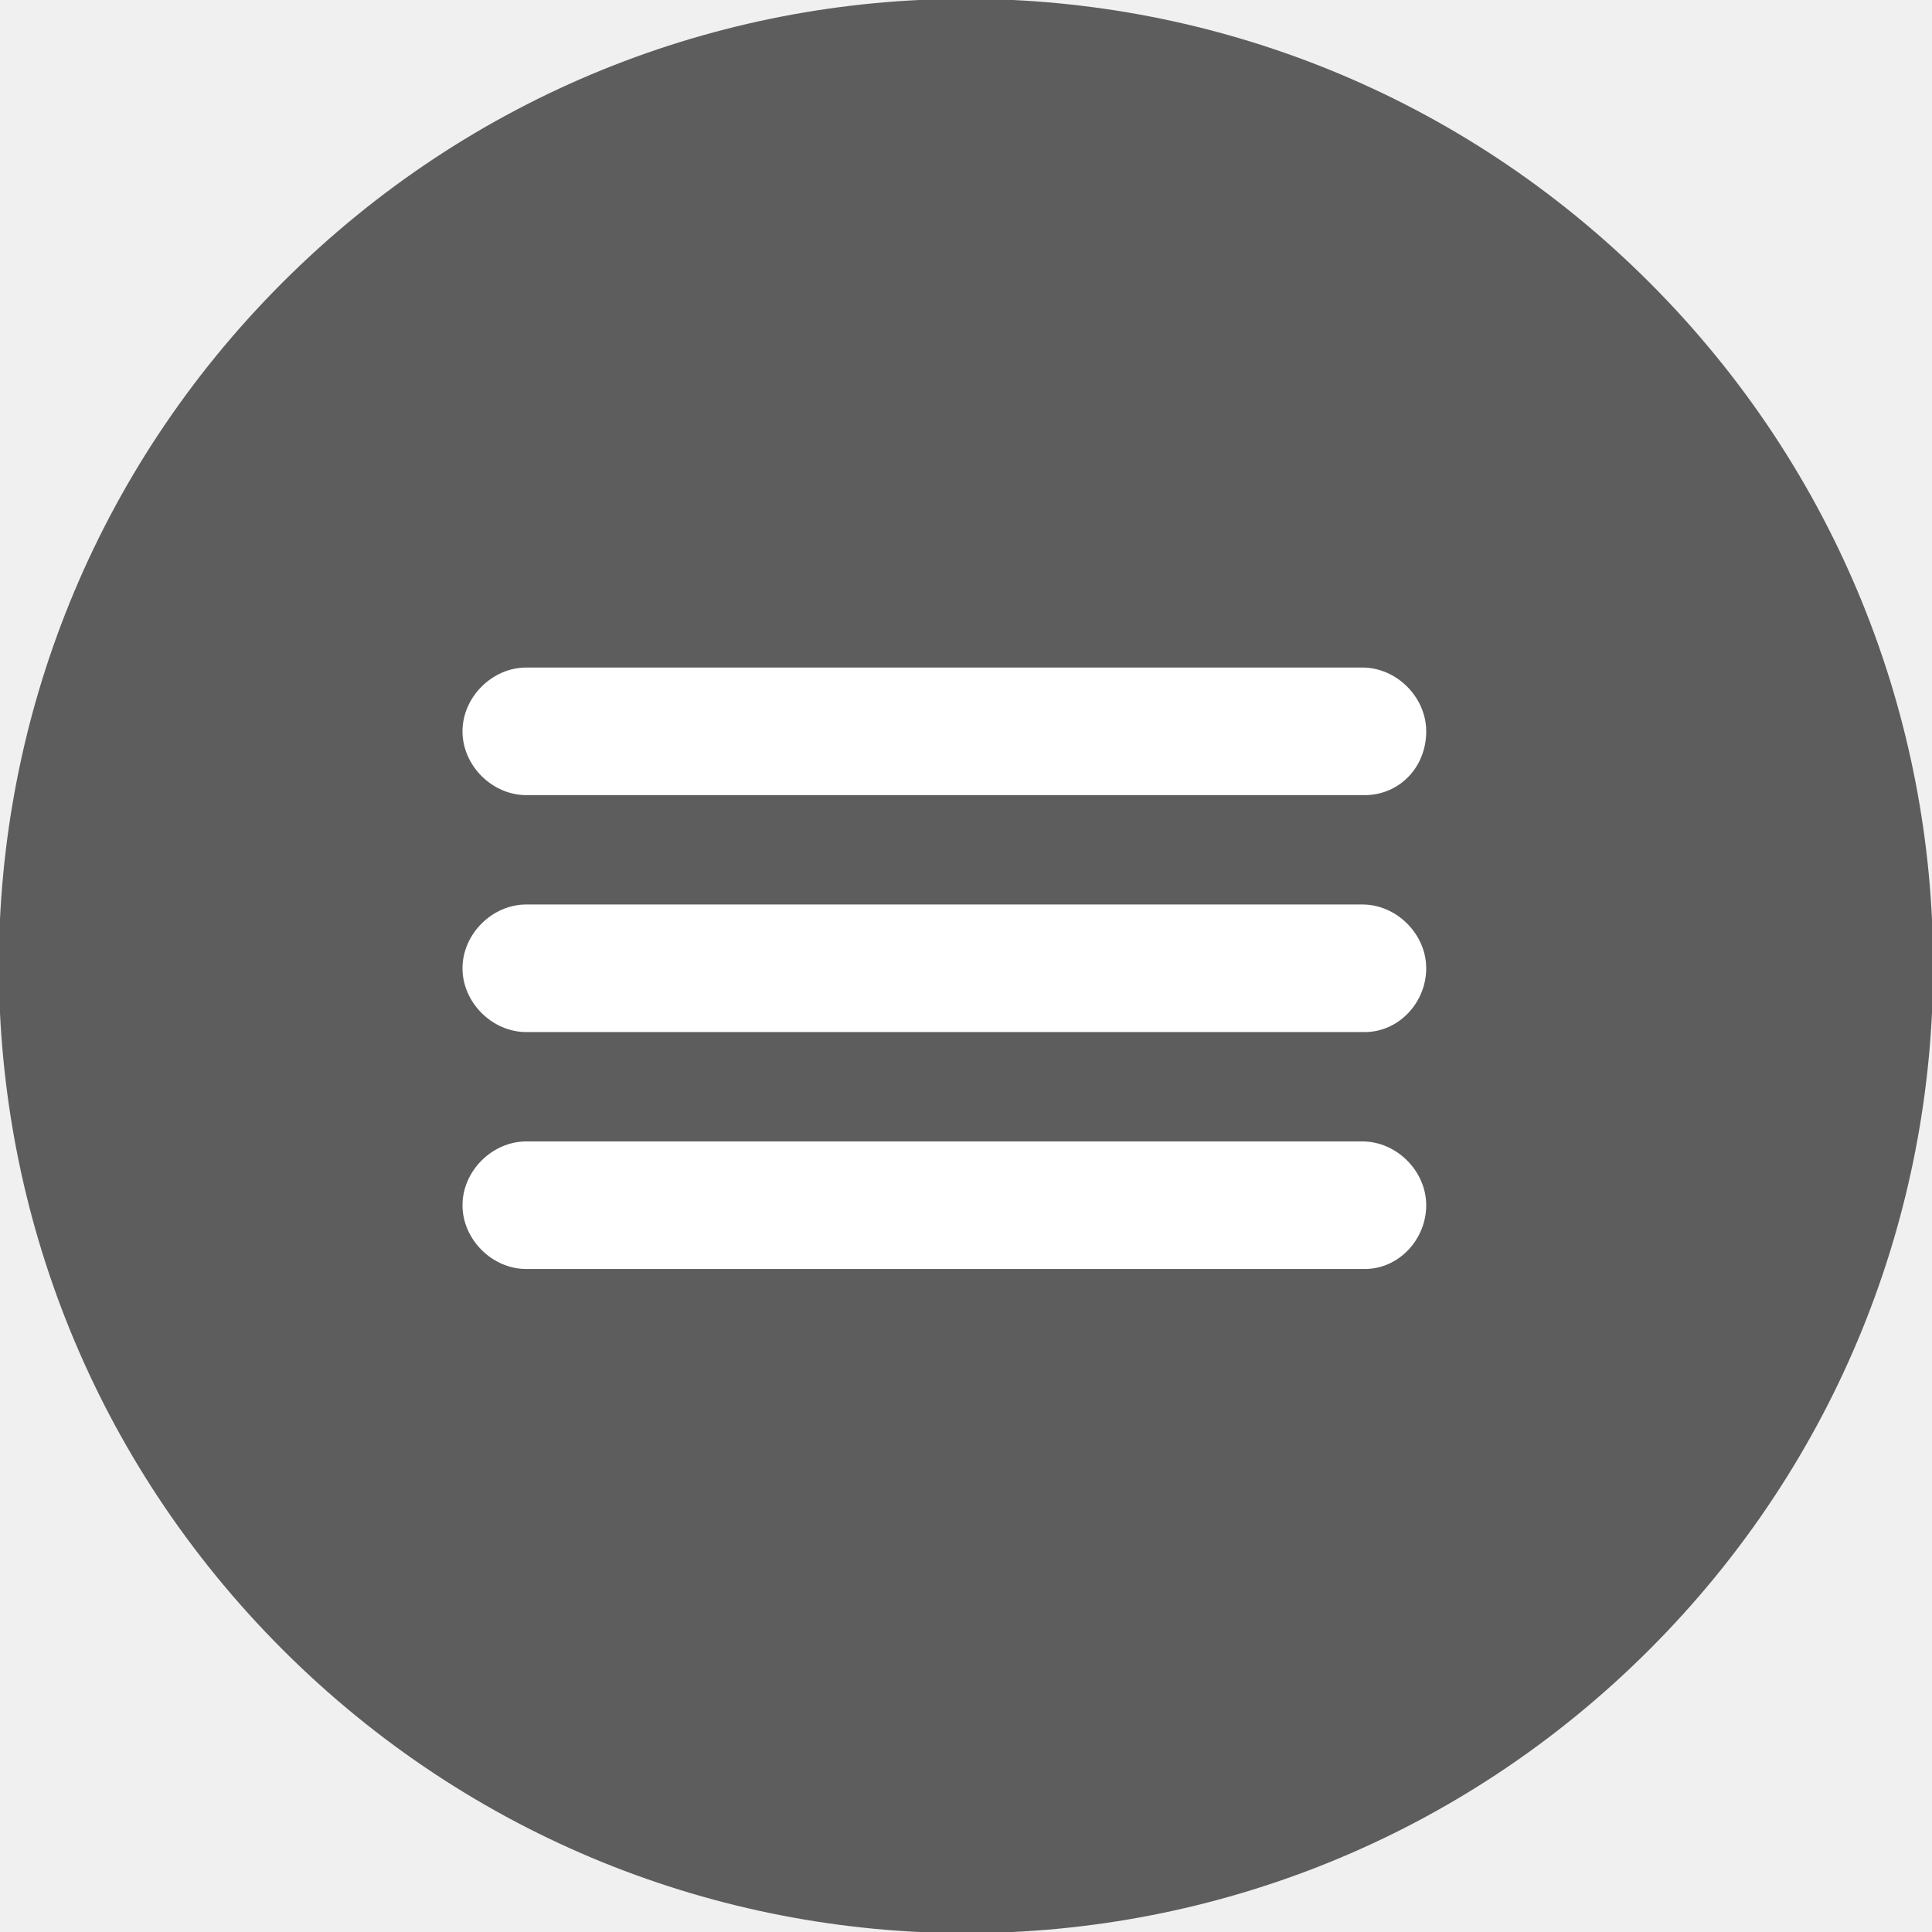
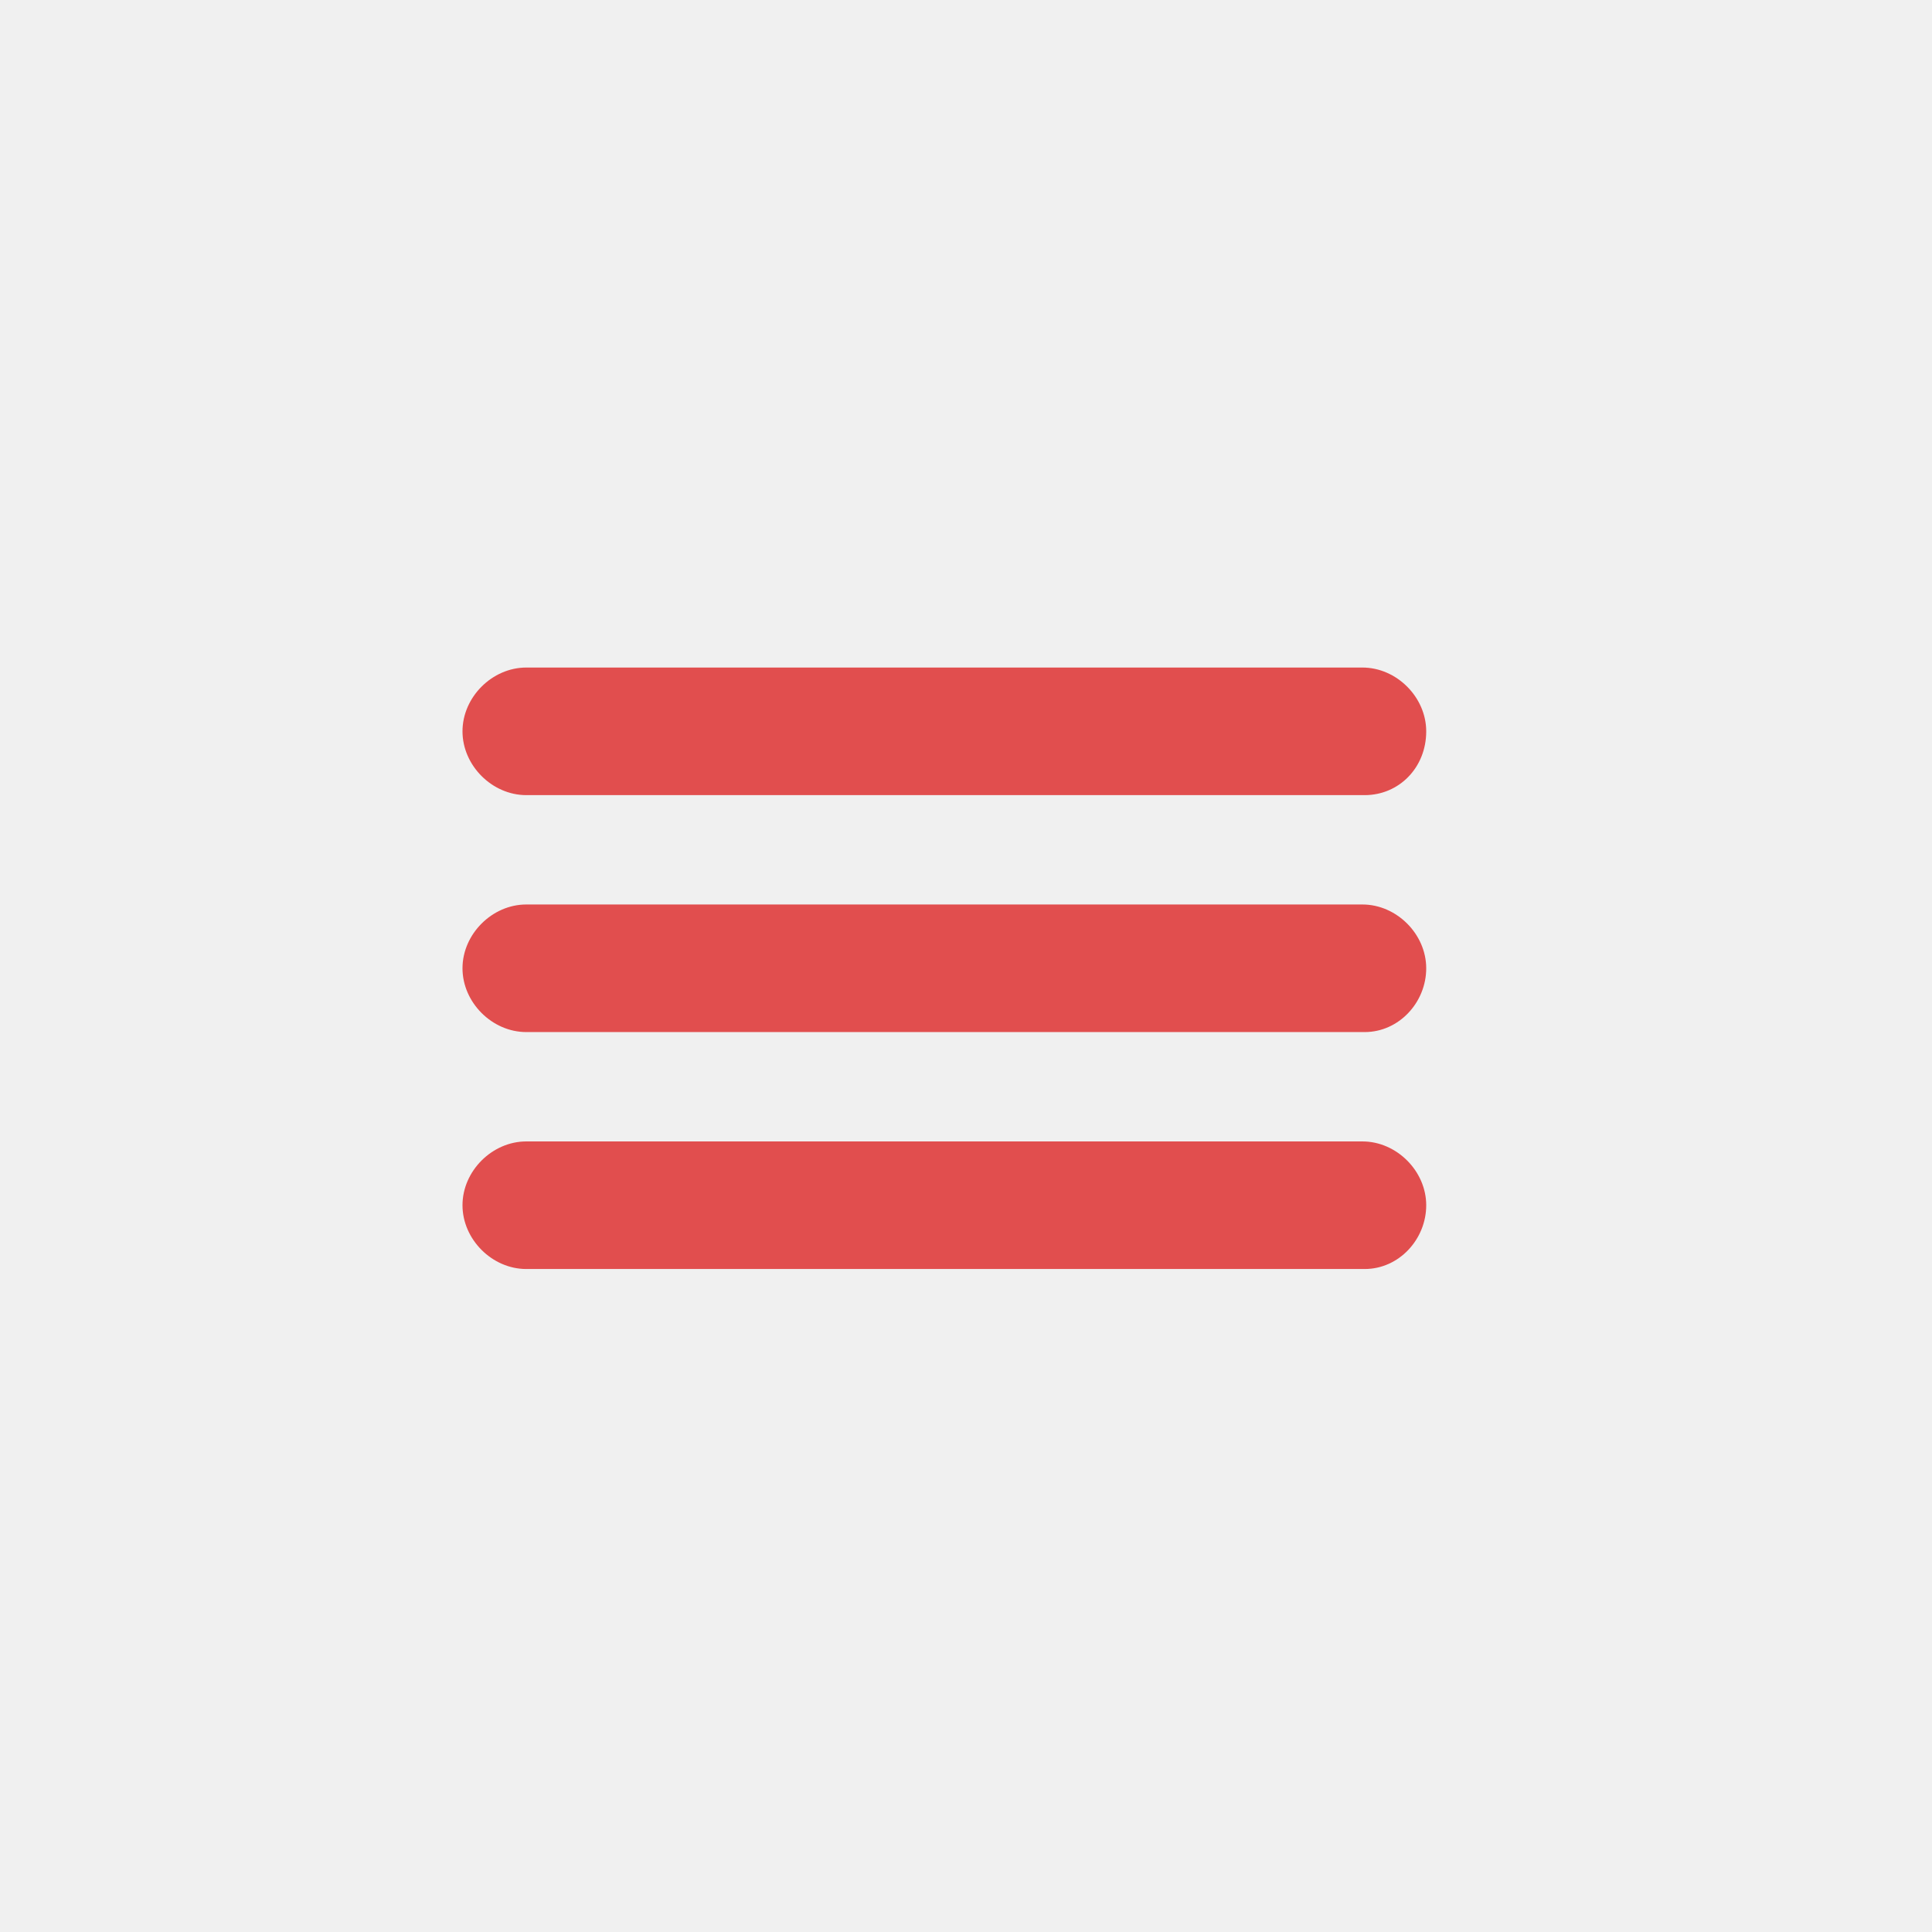
<svg xmlns="http://www.w3.org/2000/svg" version="1.1" id="Layer_1" x="0px" y="0px" viewBox="0 0 84.8 84.8" style="enable-background:new 0 0 84.8 84.8;" xml:space="preserve">
  <style type="text/css">
- 	.st0{fill:#5D5D5D;}
- 	.st1{fill:#FFFFFF;}
+ 	.st0{fill:#E14E4E;}
</style>
-   <path class="st0" d="M72.4,12.4c-16.6-16.6-43.4-16.6-60,0c-16.6,16.6-16.6,43.4,0,60C29,89,55.8,89,72.4,72.4c0,0,0,0,0,0  C89,55.8,89,29,72.4,12.4L72.4,12.4z" />
-   <path class="st1" d="M59.9,34.9H23.1c-1.5,0-2.8-1.3-2.8-2.8v0c0-1.5,1.3-2.8,2.8-2.8h36.7c1.5,0,2.8,1.3,2.8,2.8v0  C62.6,33.7,61.4,34.9,59.9,34.9z" />
-   <path class="st1" d="M59.9,45.3H23.1c-1.5,0-2.8-1.3-2.8-2.8v0c0-1.5,1.3-2.8,2.8-2.8h36.7c1.5,0,2.8,1.3,2.8,2.8v0  C62.6,44,61.4,45.3,59.9,45.3z" />
-   <path class="st1" d="M59.9,55.7H23.1c-1.5,0-2.8-1.3-2.8-2.8v0c0-1.5,1.3-2.8,2.8-2.8h36.7c1.5,0,2.8,1.3,2.8,2.8v0  C62.6,54.4,61.4,55.7,59.9,55.7z" />
+   <path class="st0" d="M59.9,34.9H23.1c-1.5,0-2.8-1.3-2.8-2.8l0,0c0-1.5,1.3-2.8,2.8-2.8h36.7c1.5,0,2.8,1.3,2.8,2.8l0,0  C62.6,33.7,61.4,34.9,59.9,34.9z" />
+   <path class="st0" d="M59.9,45.3H23.1c-1.5,0-2.8-1.3-2.8-2.8l0,0c0-1.5,1.3-2.8,2.8-2.8h36.7c1.5,0,2.8,1.3,2.8,2.8l0,0  C62.6,44,61.4,45.3,59.9,45.3z" />
+   <path class="st0" d="M59.9,55.7H23.1c-1.5,0-2.8-1.3-2.8-2.8l0,0c0-1.5,1.3-2.8,2.8-2.8h36.7c1.5,0,2.8,1.3,2.8,2.8l0,0  C62.6,54.4,61.4,55.7,59.9,55.7z" />
</svg>
